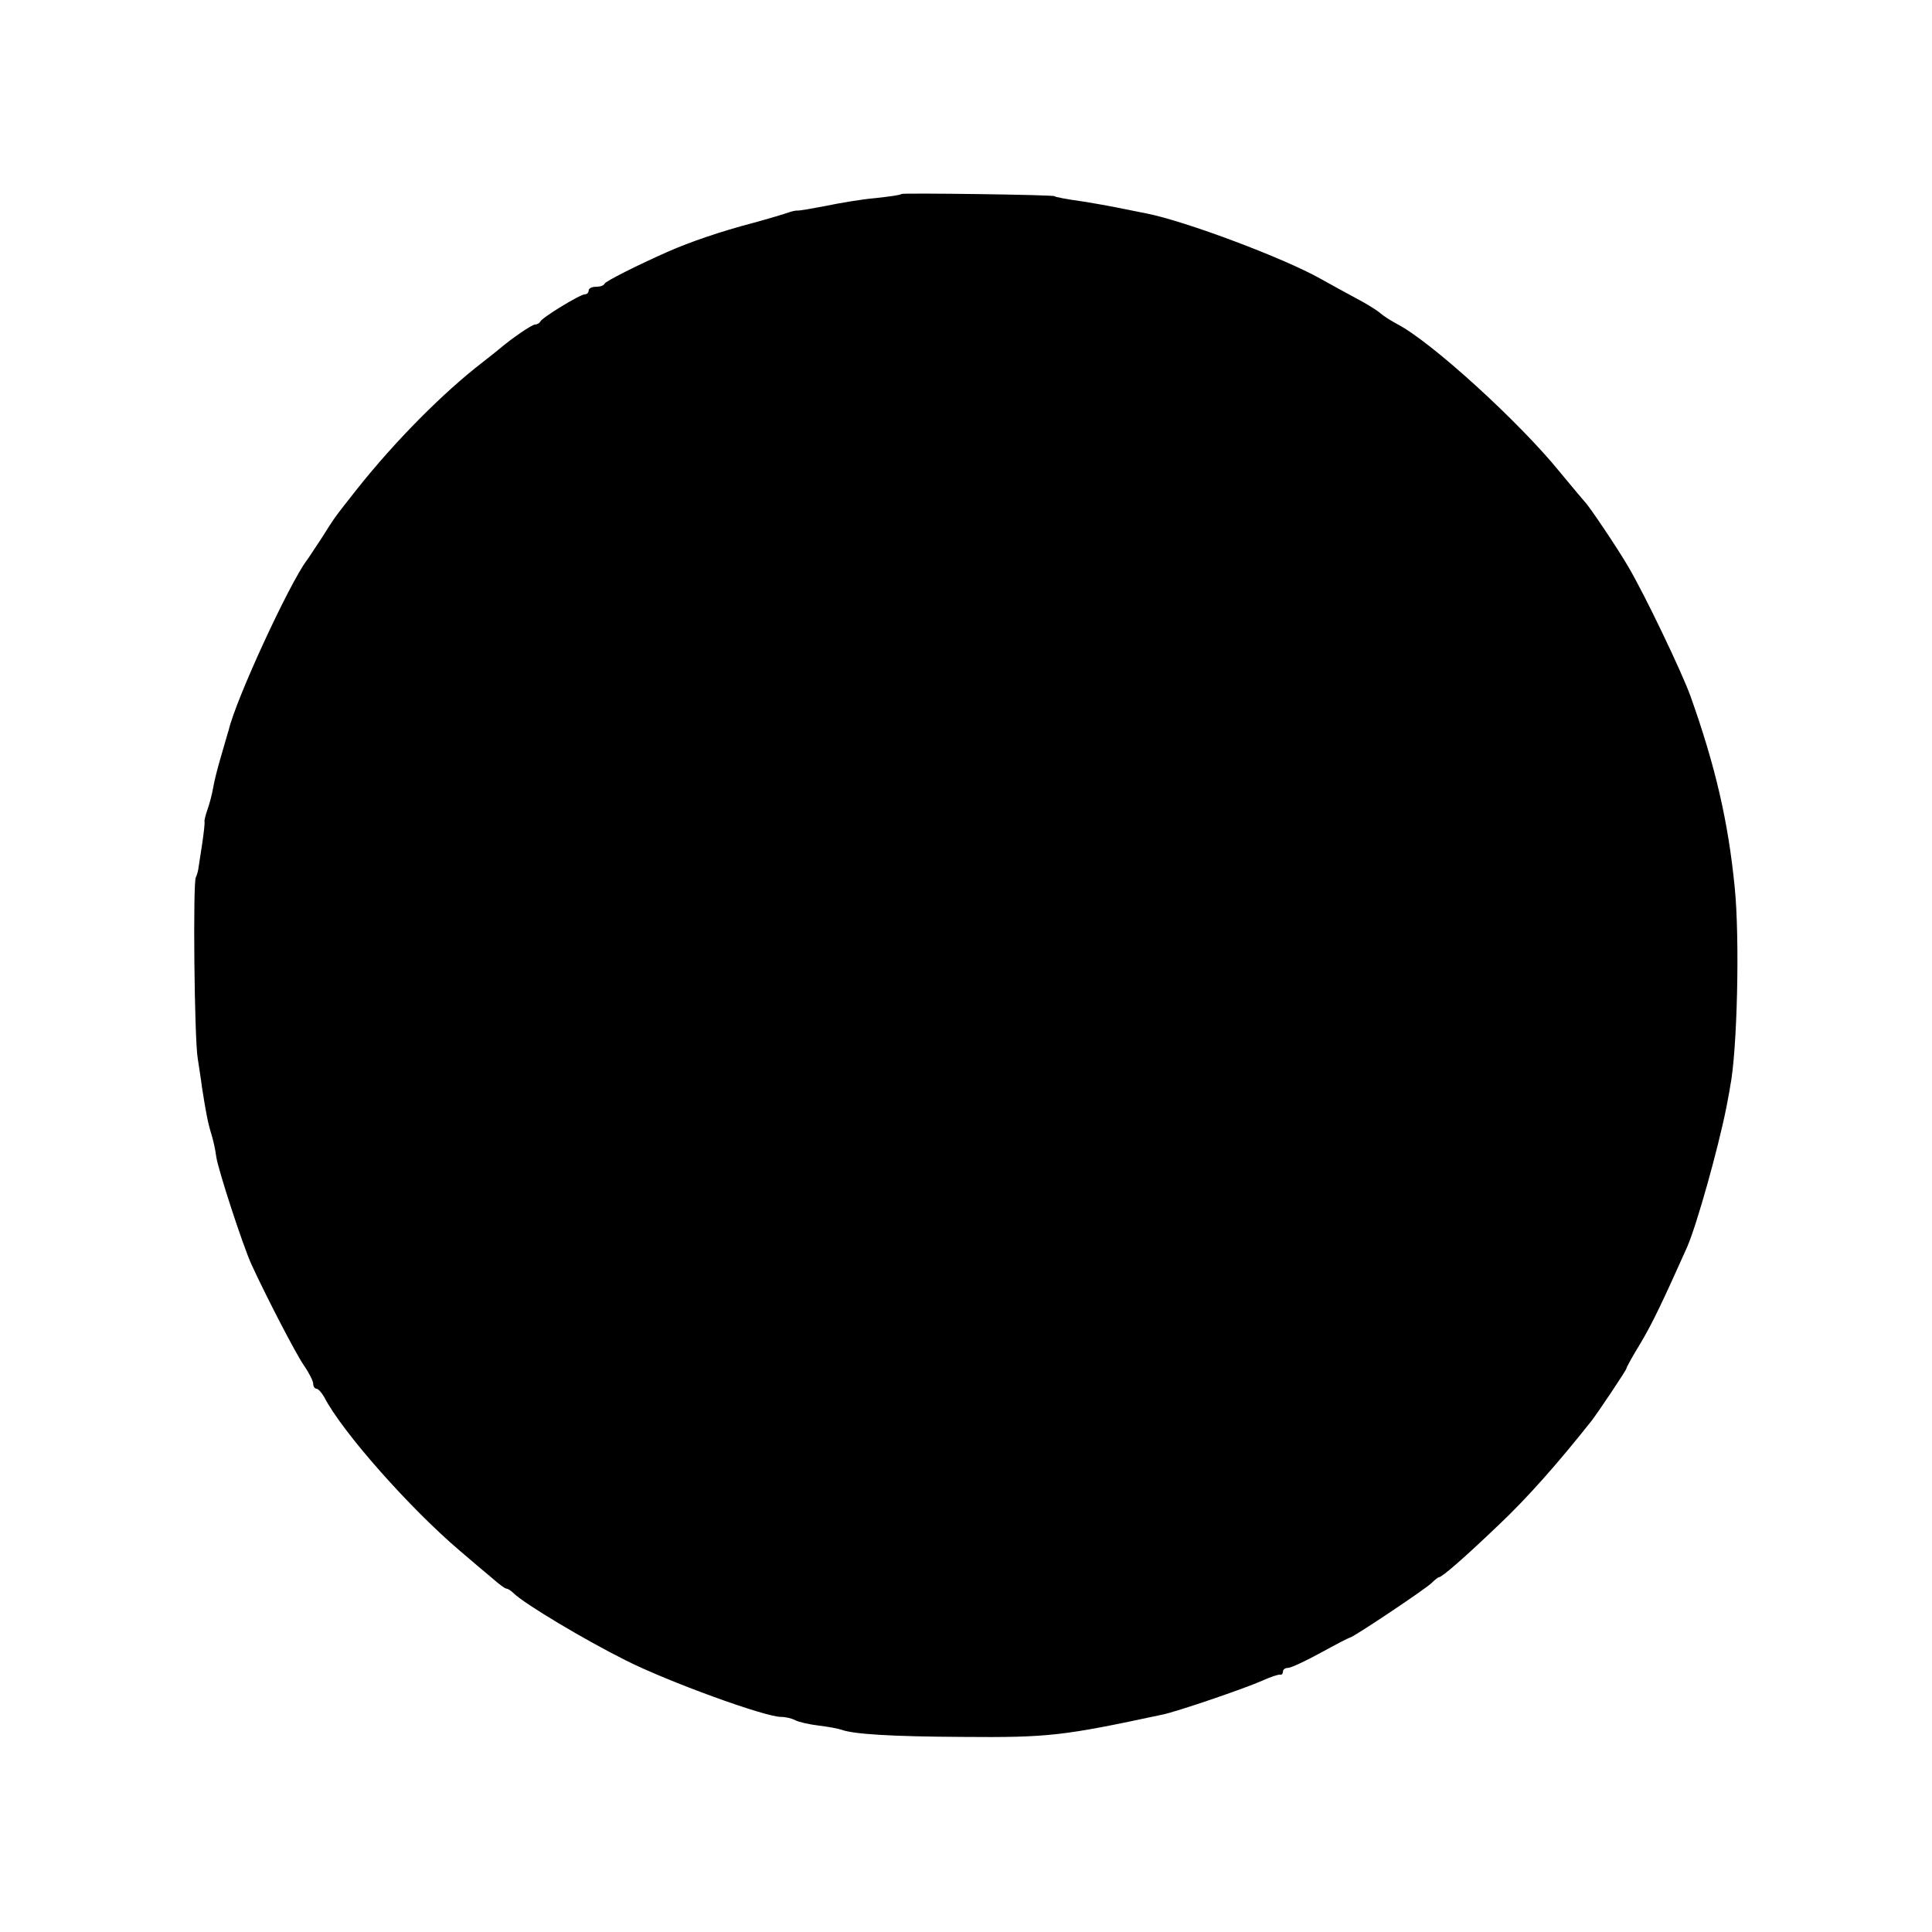
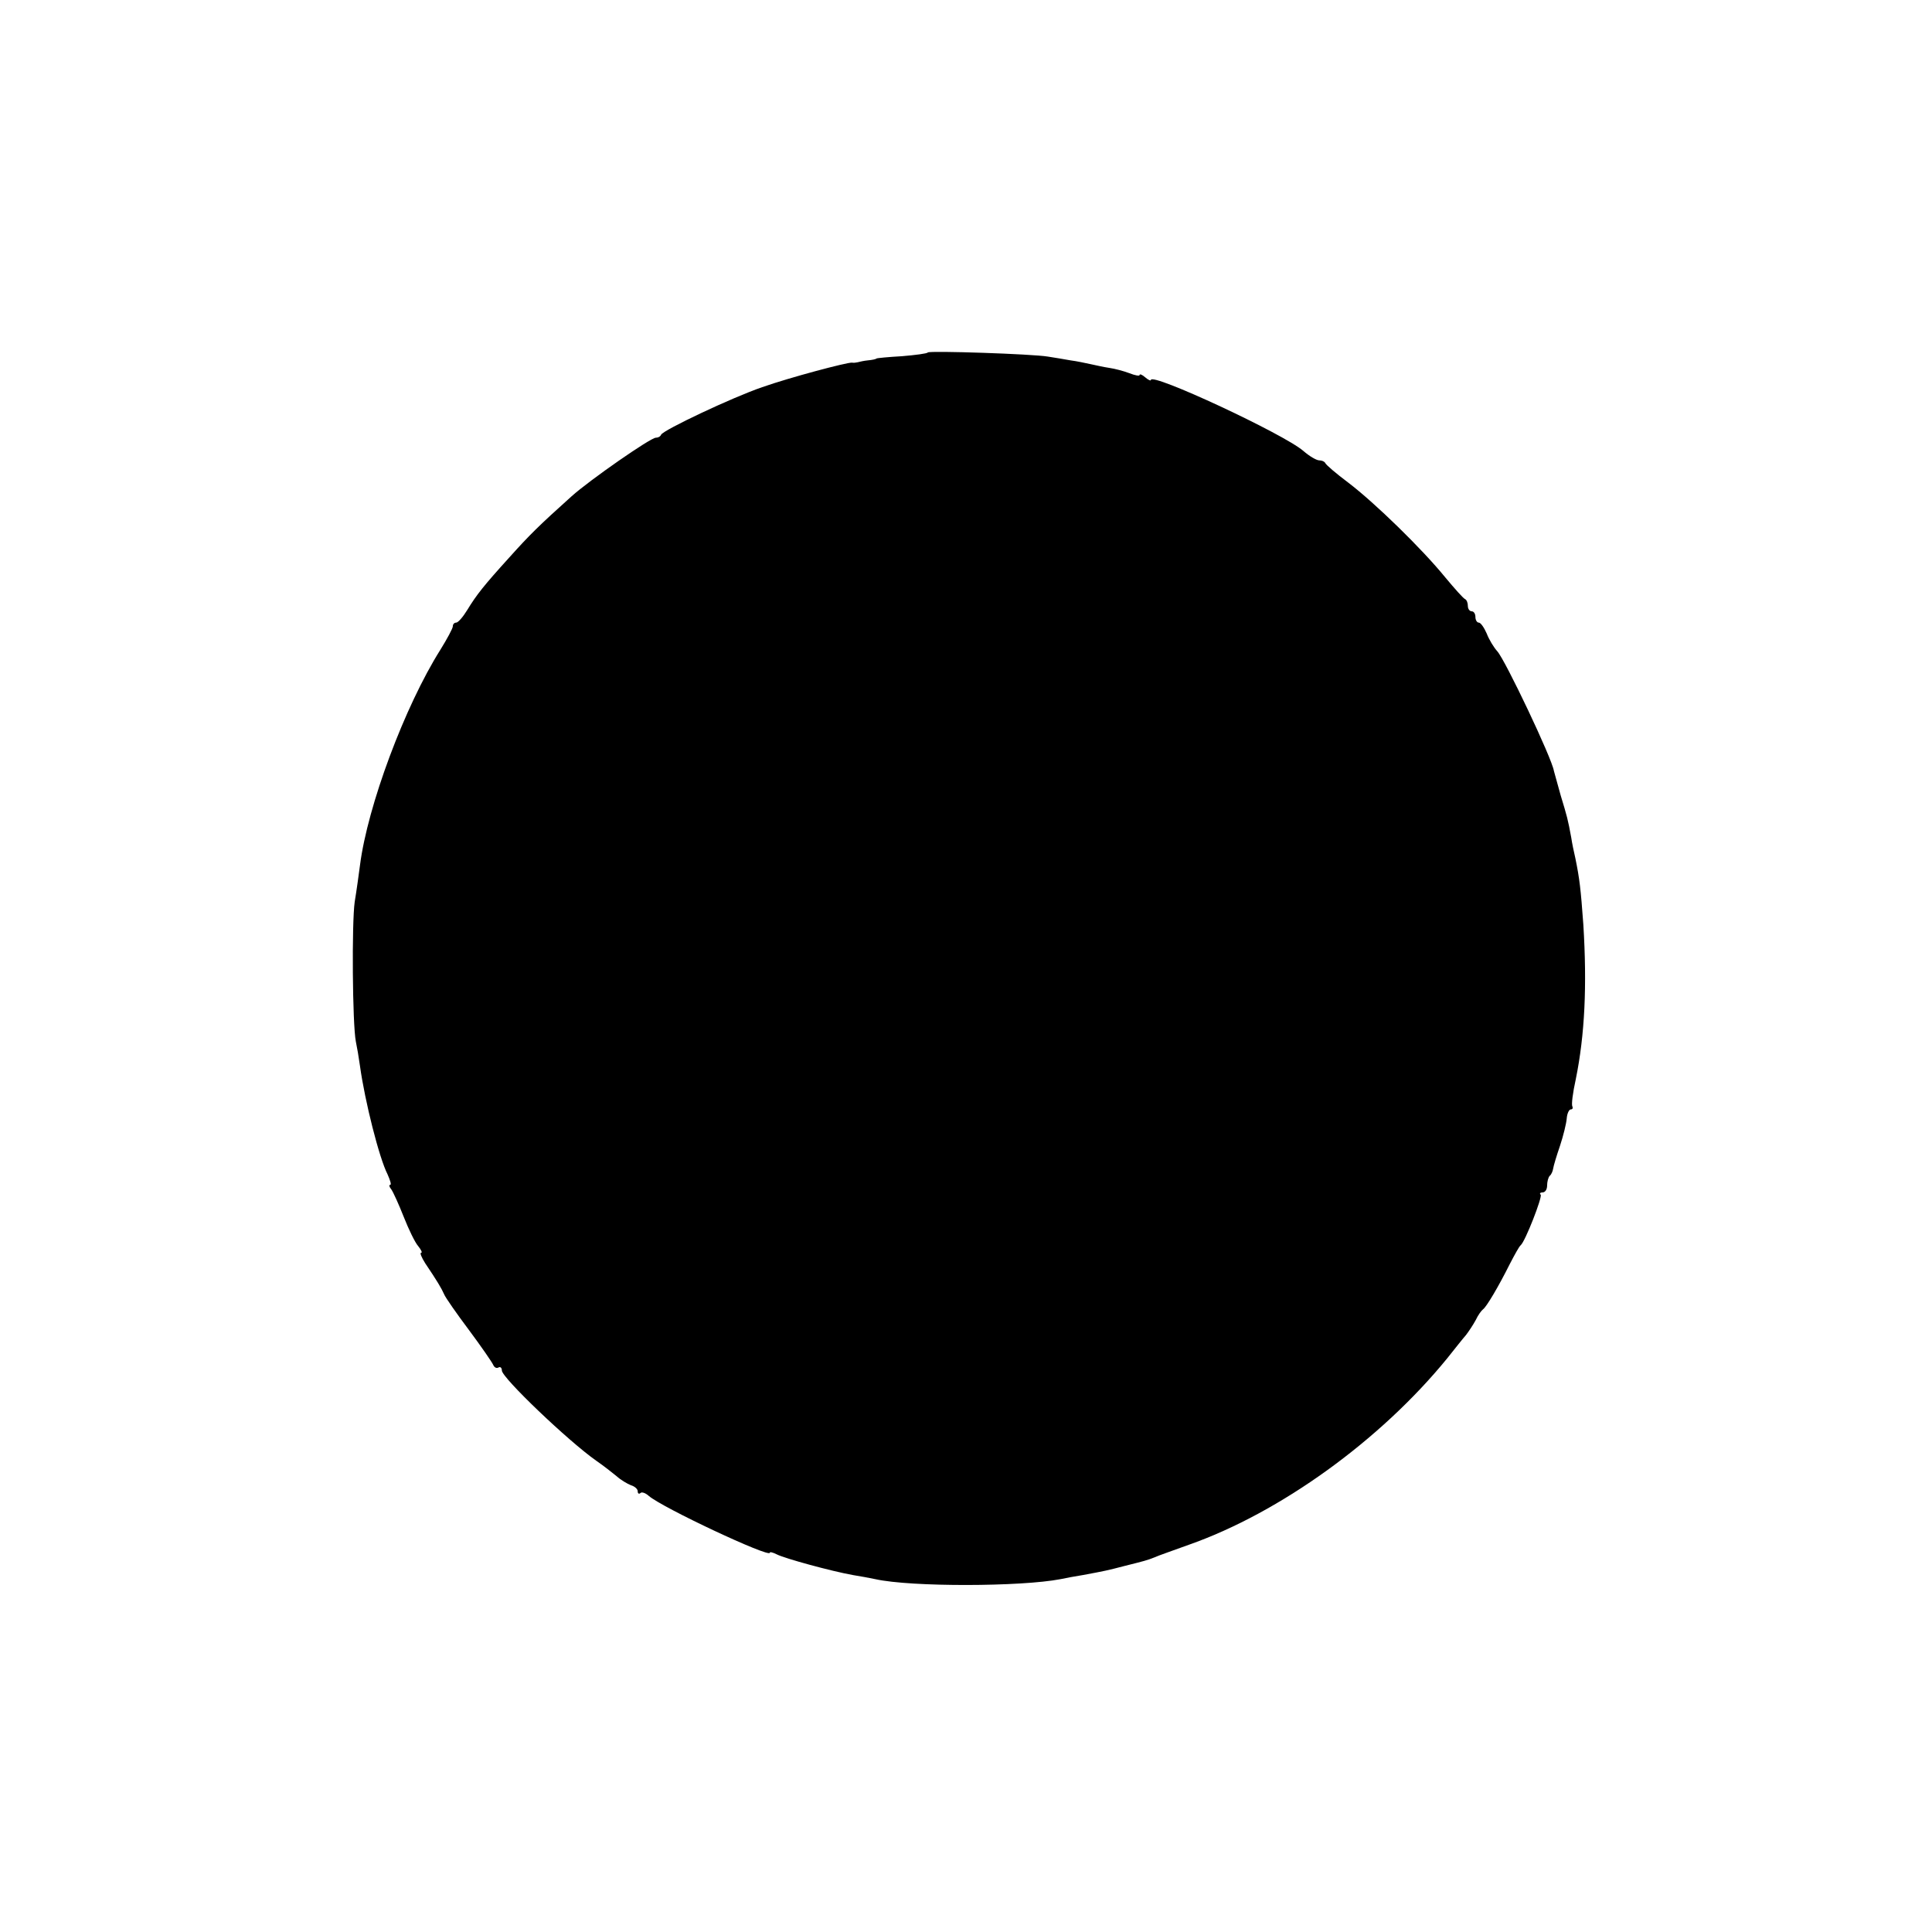
<svg xmlns="http://www.w3.org/2000/svg" version="1.0" width="512pt" height="512pt" viewBox="0 0 512 512" preserveAspectRatio="xMidYMid meet">
  <g transform="translate(0,512) scale(0.1,-0.1)" fill="#000000" stroke="none">
-     <path d="M2389 4606 c-2 -3 -33 -7 -69 -11 -36 -3 -95 -13 -133 -21 -37 -7 -71 -13 -75 -12 -4 0 -14 -2 -22 -5 -8 -3 -51 -16 -95 -28 -84 -22 -166 -50 -225 -76 -79 -35 -165 -78 -168 -85 -2 -5 -12 -8 -23 -8 -10 0 -19 -4 -19 -10 0 -5 -4 -10 -10 -10 -13 0 -114 -62 -118 -72 -2 -4 -8 -8 -14 -8 -8 0 -61 -36 -95 -65 -6 -5 -26 -21 -44 -35 -104 -80 -232 -209 -332 -335 -63 -80 -58 -73 -94 -130 -18 -27 -36 -55 -40 -60 -46 -61 -188 -368 -207 -450 -2 -5 -10 -35 -19 -65 -9 -30 -19 -69 -22 -87 -3 -18 -10 -44 -15 -58 -5 -14 -9 -29 -8 -33 1 -4 -2 -29 -6 -57 -4 -27 -9 -57 -10 -65 -1 -8 -4 -19 -7 -25 -8 -13 -4 -428 5 -480 3 -22 9 -56 11 -75 11 -70 16 -96 25 -125 5 -16 11 -43 13 -60 5 -35 70 -234 93 -285 39 -85 116 -234 139 -268 14 -20 25 -42 25 -49 0 -7 4 -13 8 -13 5 0 14 -10 21 -22 47 -92 228 -296 360 -408 29 -25 67 -57 85 -72 17 -15 34 -28 38 -28 4 0 13 -6 20 -13 29 -28 186 -122 296 -177 113 -57 369 -150 412 -150 12 0 29 -4 38 -9 10 -5 37 -11 62 -14 25 -3 52 -8 60 -11 33 -12 134 -18 320 -19 230 -2 268 3 530 59 36 7 218 69 265 90 22 10 43 17 48 16 4 -1 7 3 7 8 0 6 6 10 14 10 7 0 46 18 86 40 40 22 75 40 77 40 8 0 201 129 217 145 8 8 17 15 19 15 8 0 66 50 160 140 73 69 154 160 245 275 17 22 92 134 92 138 0 3 17 34 38 68 32 54 59 111 123 254 26 60 82 260 104 370 3 17 8 41 10 55 19 94 26 394 12 530 -17 172 -51 320 -117 505 -23 64 -122 271 -166 345 -26 45 -104 161 -114 170 -3 3 -33 39 -67 80 -108 133 -341 345 -430 391 -15 8 -36 21 -45 29 -9 8 -38 26 -65 40 -26 14 -68 37 -93 51 -97 55 -359 153 -460 173 -14 3 -50 10 -80 16 -30 6 -71 13 -90 16 -43 6 -75 12 -75 14 0 4 -402 9 -406 6z" />
+     <path d="M2459 4186 c-2 -3 -33 -7 -69 -10 -36 -2 -66 -5 -67 -6 -2 -2 -12 -4 -23 -5 -11 -1 -23 -4 -27 -5 -5 -1 -11 -2 -15 -1 -13 1 -164 -39 -238 -65 -79 -27 -263 -114 -268 -126 -2 -5 -8 -8 -14 -8 -14 0 -175 -112 -223 -155 -88 -79 -112 -103 -165 -162 -68 -75 -87 -99 -112 -140 -11 -18 -24 -33 -29 -33 -5 0 -9 -4 -9 -10 0 -5 -15 -33 -33 -62 -94 -149 -193 -414 -213 -571 -3 -23 -9 -67 -14 -97 -8 -56 -6 -324 3 -370 3 -14 8 -43 11 -65 13 -94 51 -244 73 -287 7 -16 11 -28 7 -28 -4 0 -2 -6 3 -12 5 -7 20 -40 33 -73 13 -33 30 -68 38 -77 8 -10 12 -18 8 -18 -4 0 1 -12 11 -28 31 -46 43 -66 50 -82 3 -8 33 -51 66 -95 32 -43 61 -85 64 -92 3 -7 9 -10 14 -7 5 3 9 -1 9 -8 0 -19 176 -187 250 -239 19 -13 43 -32 54 -41 11 -10 28 -20 38 -24 10 -3 18 -10 18 -16 0 -6 3 -8 7 -5 3 4 13 1 22 -7 35 -31 321 -165 321 -151 0 3 8 1 18 -4 21 -11 146 -45 202 -55 19 -3 46 -8 60 -11 95 -21 386 -20 490 0 14 3 41 8 60 11 59 11 64 12 110 24 52 13 60 15 80 23 8 4 49 18 90 33 242 85 508 277 685 494 20 25 42 53 50 62 7 9 19 27 26 40 6 13 15 25 19 28 9 6 41 60 71 120 13 25 25 47 29 50 12 10 58 128 53 134 -4 3 -1 6 5 6 7 0 12 8 12 18 0 10 3 22 7 26 4 3 8 12 9 19 1 7 9 34 18 60 9 27 17 60 18 73 1 13 6 24 11 24 4 0 6 3 4 8 -3 4 1 36 9 72 24 118 30 248 20 410 -7 96 -10 121 -21 175 -4 17 -9 41 -11 55 -9 49 -11 56 -28 112 -9 32 -17 61 -18 65 -5 33 -129 294 -150 317 -9 10 -22 31 -28 47 -7 16 -16 29 -21 29 -5 0 -9 7 -9 15 0 8 -4 15 -10 15 -5 0 -10 6 -10 14 0 8 -3 16 -7 18 -5 2 -28 28 -53 58 -61 75 -186 197 -257 251 -32 24 -59 47 -61 52 -2 4 -9 7 -16 7 -7 0 -26 11 -42 25 -52 45 -404 209 -404 188 0 -3 -7 0 -15 7 -8 7 -15 10 -15 6 0 -3 -12 -1 -27 5 -16 6 -39 12 -53 14 -14 2 -36 7 -50 10 -14 3 -37 8 -53 10 -15 3 -42 7 -60 10 -41 7 -312 16 -318 11z" />
  </g>
</svg>
